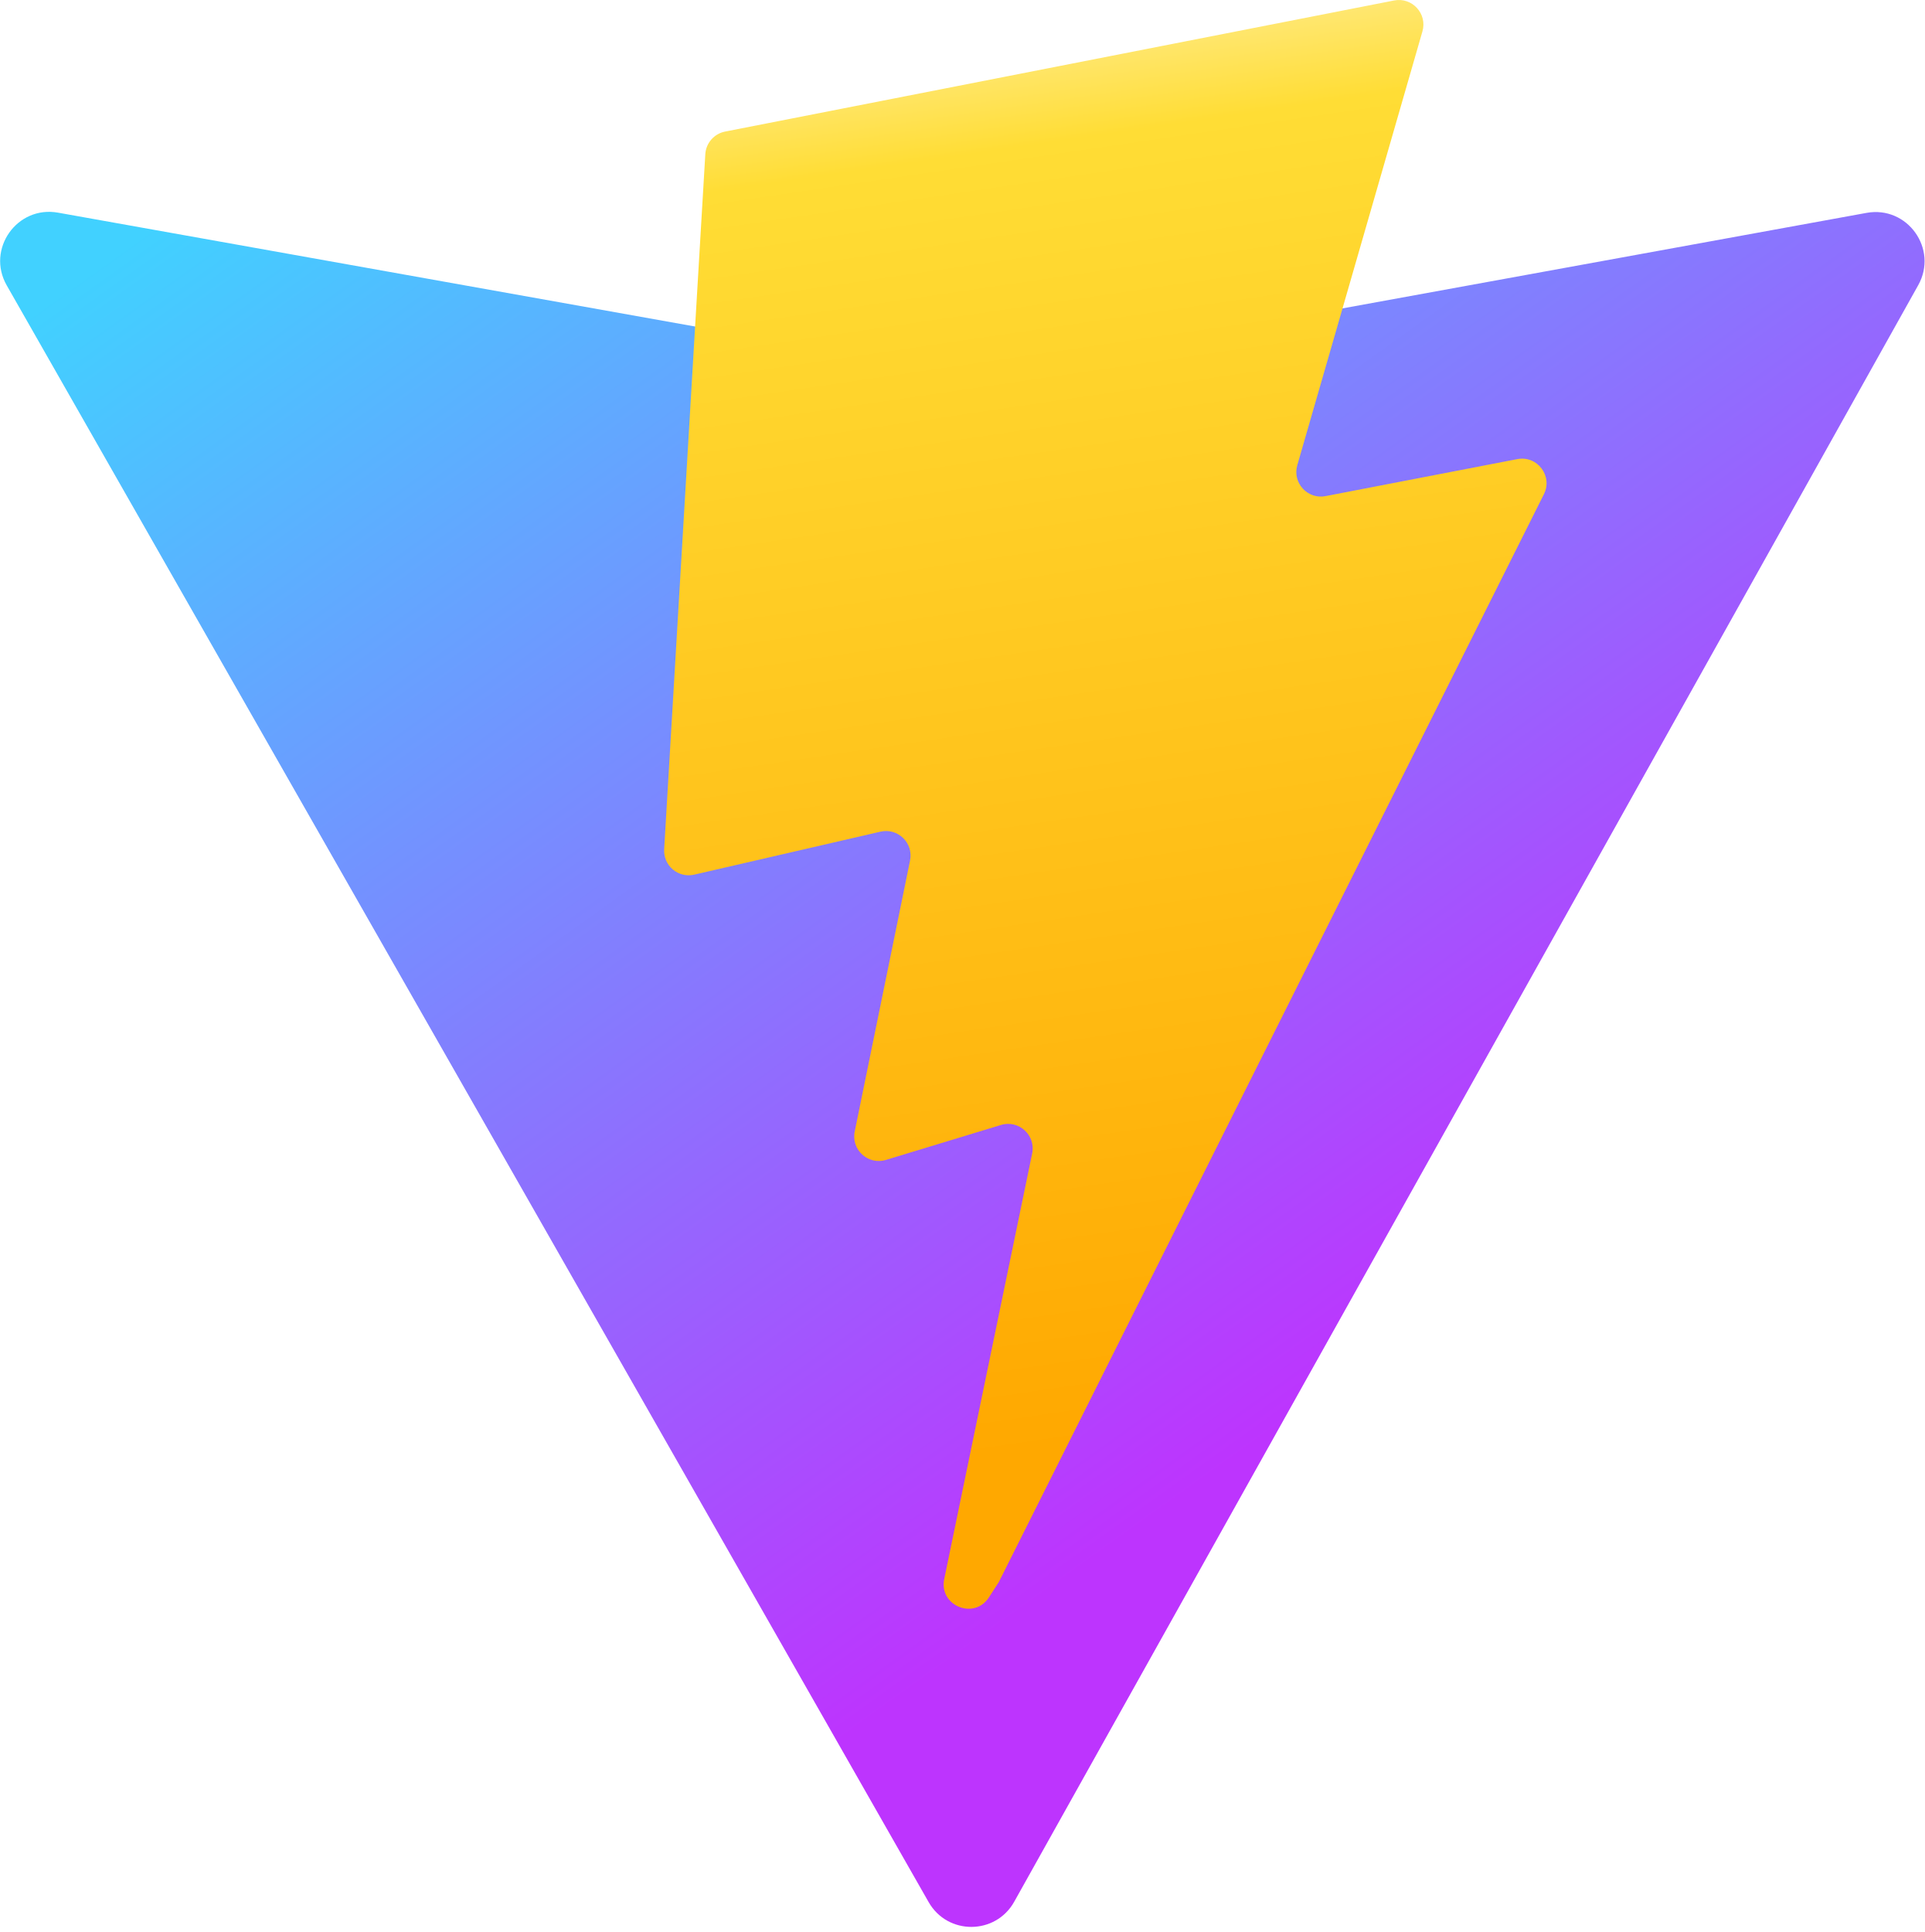
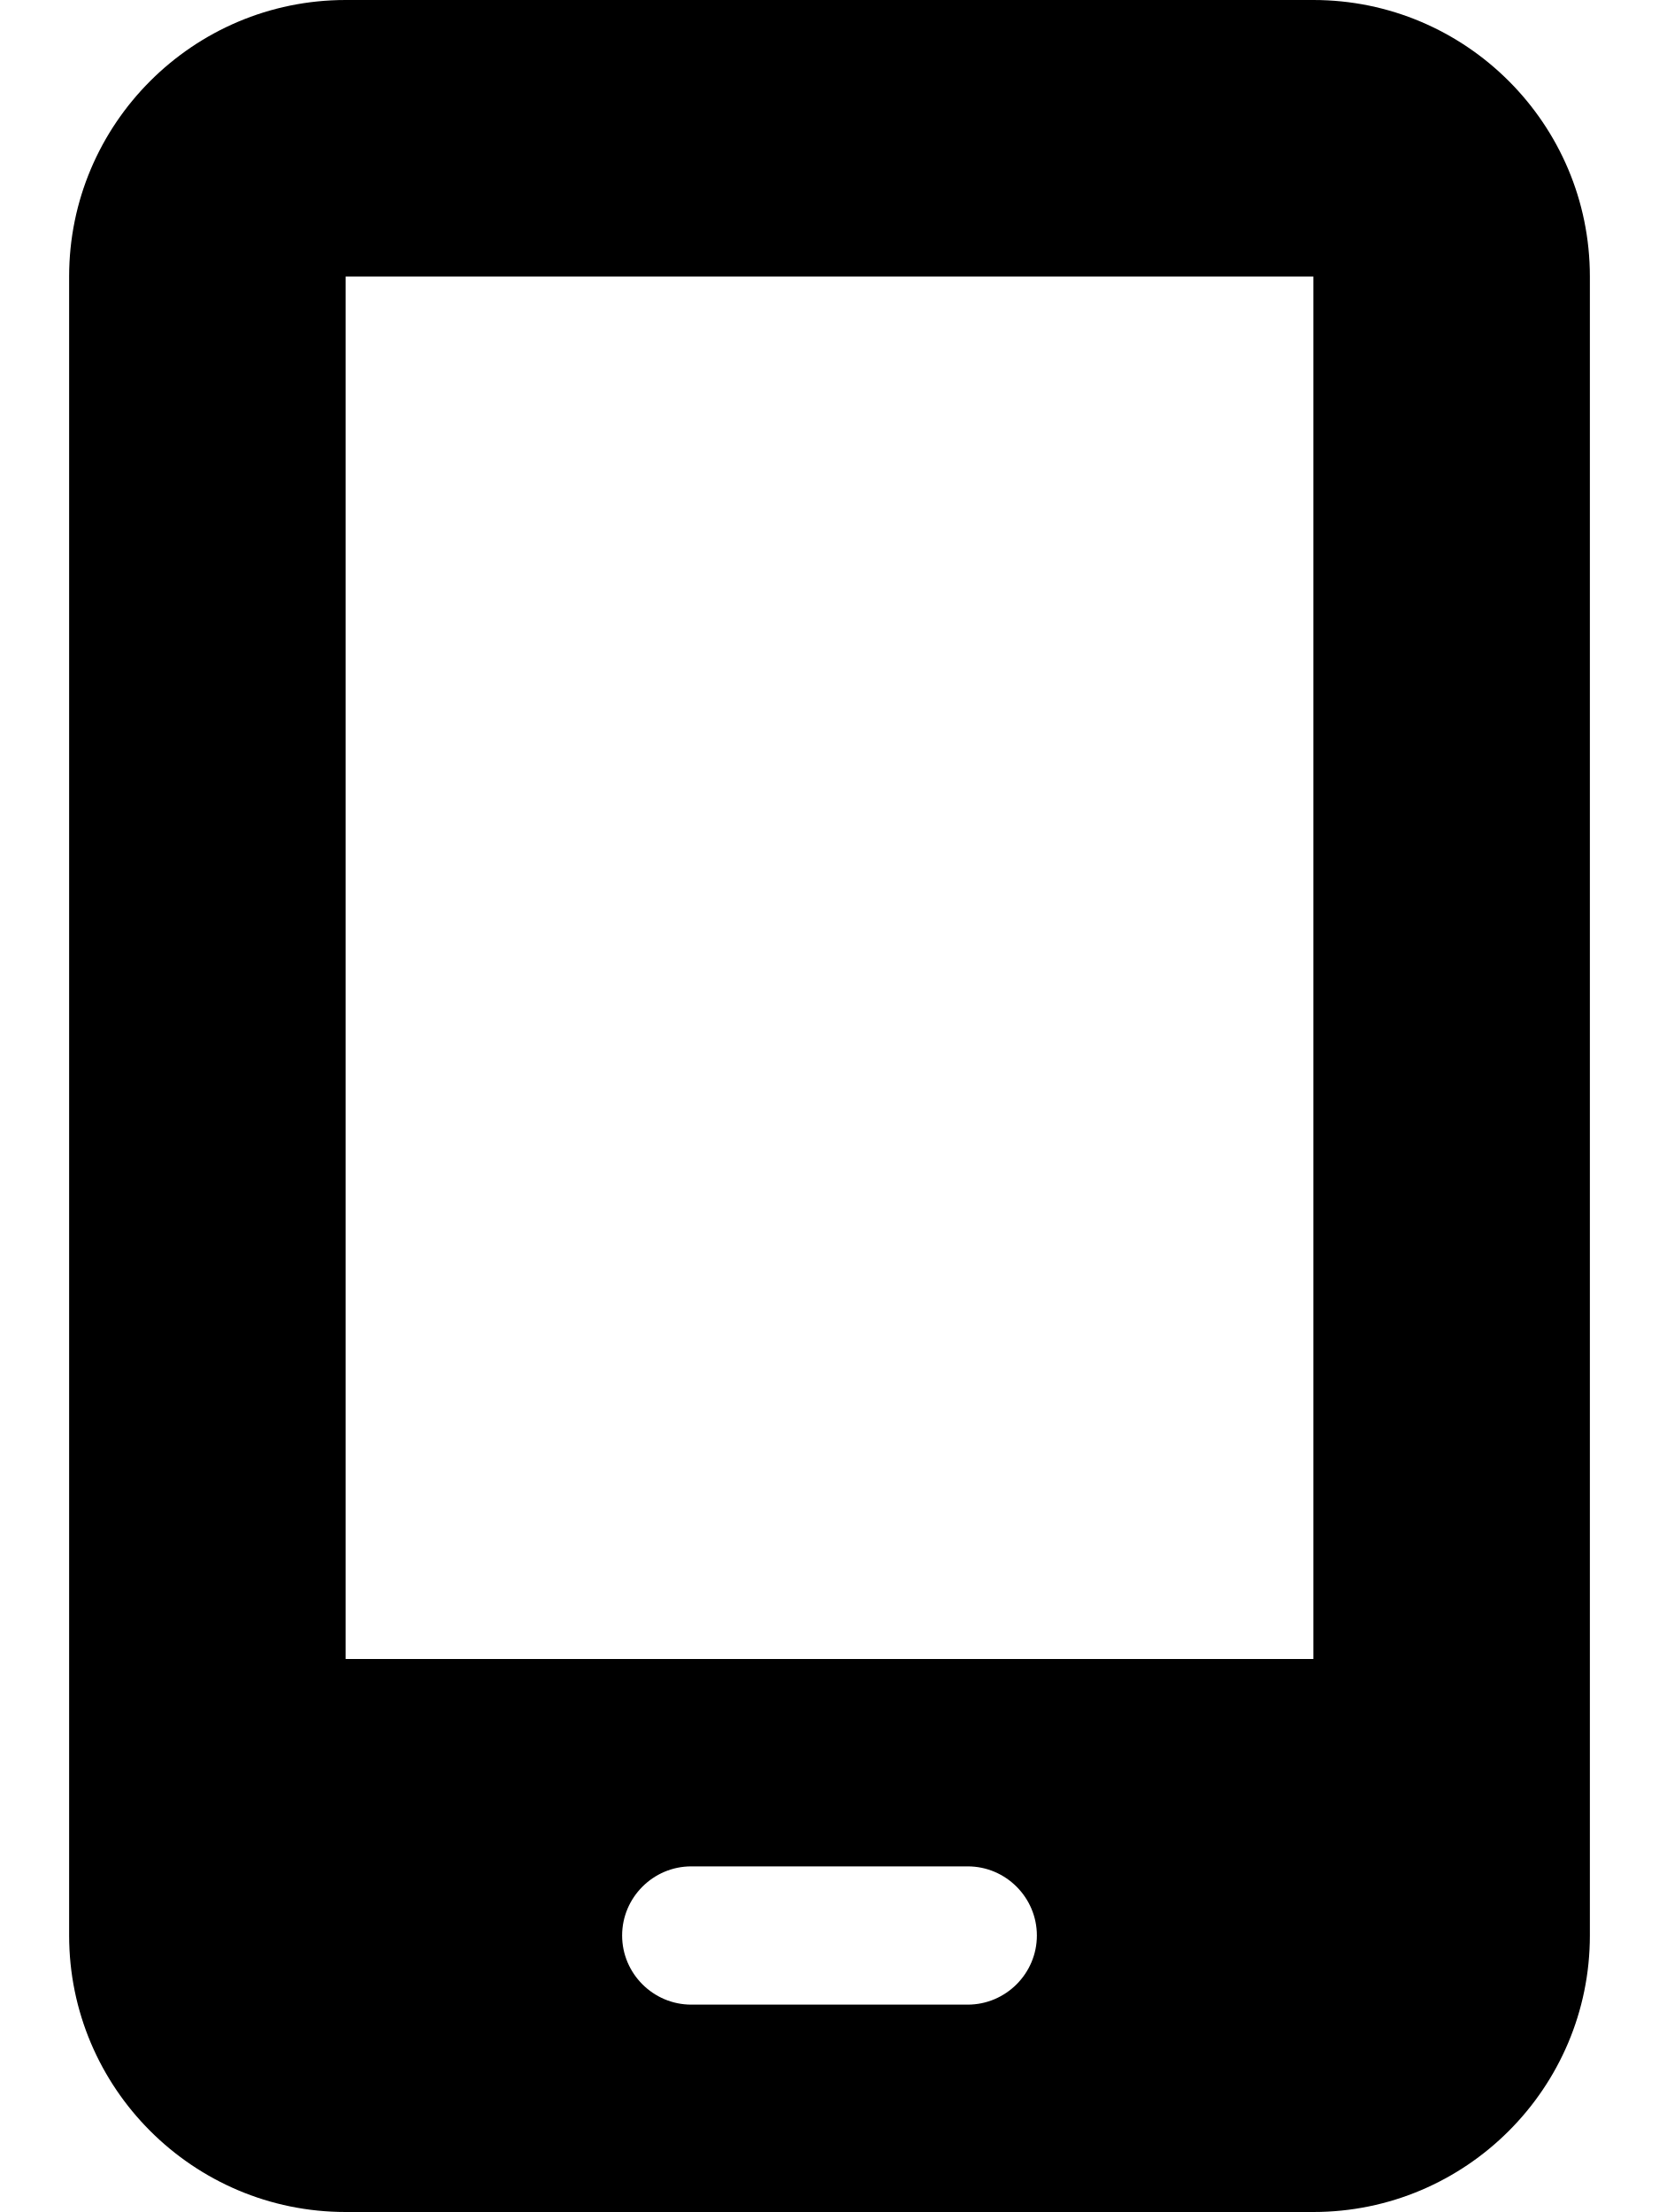
- <svg xmlns="http://www.w3.org/2000/svg" aria-hidden="true" role="img" class="iconify iconify--logos" width="31.88" height="32" preserveAspectRatio="xMidYMid meet" viewBox="0 0 256 257">
-   <defs>
-     <linearGradient id="IconifyId1813088fe1fbc01fb466" x1="-.828%" x2="57.636%" y1="7.652%" y2="78.411%">
-       <stop offset="0%" stop-color="#41D1FF" />
-       <stop offset="100%" stop-color="#BD34FE" />
-     </linearGradient>
-     <linearGradient id="IconifyId1813088fe1fbc01fb467" x1="43.376%" x2="50.316%" y1="2.242%" y2="89.03%">
-       <stop offset="0%" stop-color="#FFEA83" />
-       <stop offset="8.333%" stop-color="#FFDD35" />
-       <stop offset="100%" stop-color="#FFA800" />
-     </linearGradient>
-   </defs>
-   <path fill="url(#IconifyId1813088fe1fbc01fb466)" d="M255.153 37.938L134.897 252.976c-2.483 4.44-8.862 4.466-11.382.048L.875 37.958c-2.746-4.814 1.371-10.646 6.827-9.67l120.385 21.517a6.537 6.537 0 0 0 2.322-.004l117.867-21.483c5.438-.991 9.574 4.796 6.877 9.62Z" />
-   <path fill="url(#IconifyId1813088fe1fbc01fb467)" d="M185.432.063L96.44 17.501a3.268 3.268 0 0 0-2.634 3.014l-5.474 92.456a3.268 3.268 0 0 0 3.997 3.378l24.777-5.718c2.318-.535 4.413 1.507 3.936 3.838l-7.361 36.047c-.495 2.426 1.782 4.5 4.151 3.78l15.304-4.649c2.372-.72 4.652 1.36 4.15 3.788l-11.698 56.621c-.732 3.542 3.979 5.473 5.943 2.437l1.313-2.028l72.516-144.72c1.215-2.423-.88-5.186-3.54-4.672l-25.505 4.922c-2.396.462-4.435-1.77-3.759-4.114l16.646-57.705c.677-2.35-1.37-4.583-3.769-4.113Z" />
+ <svg xmlns="http://www.w3.org/2000/svg" height="1em" viewBox="0 0 384 512">
+   <path d="M16 64C16 28.7 44.7 0 80 0H304c35.3 0 64 28.7 64 64V448c0 35.3-28.7 64-64 64H80c-35.3 0-64-28.7-64-64V64zM144 448c0 8.8 7.2 16 16 16h64c8.8 0 16-7.2 16-16s-7.2-16-16-16H160c-8.8 0-16 7.2-16 16zM304 64H80V384H304V64z" />
</svg>
